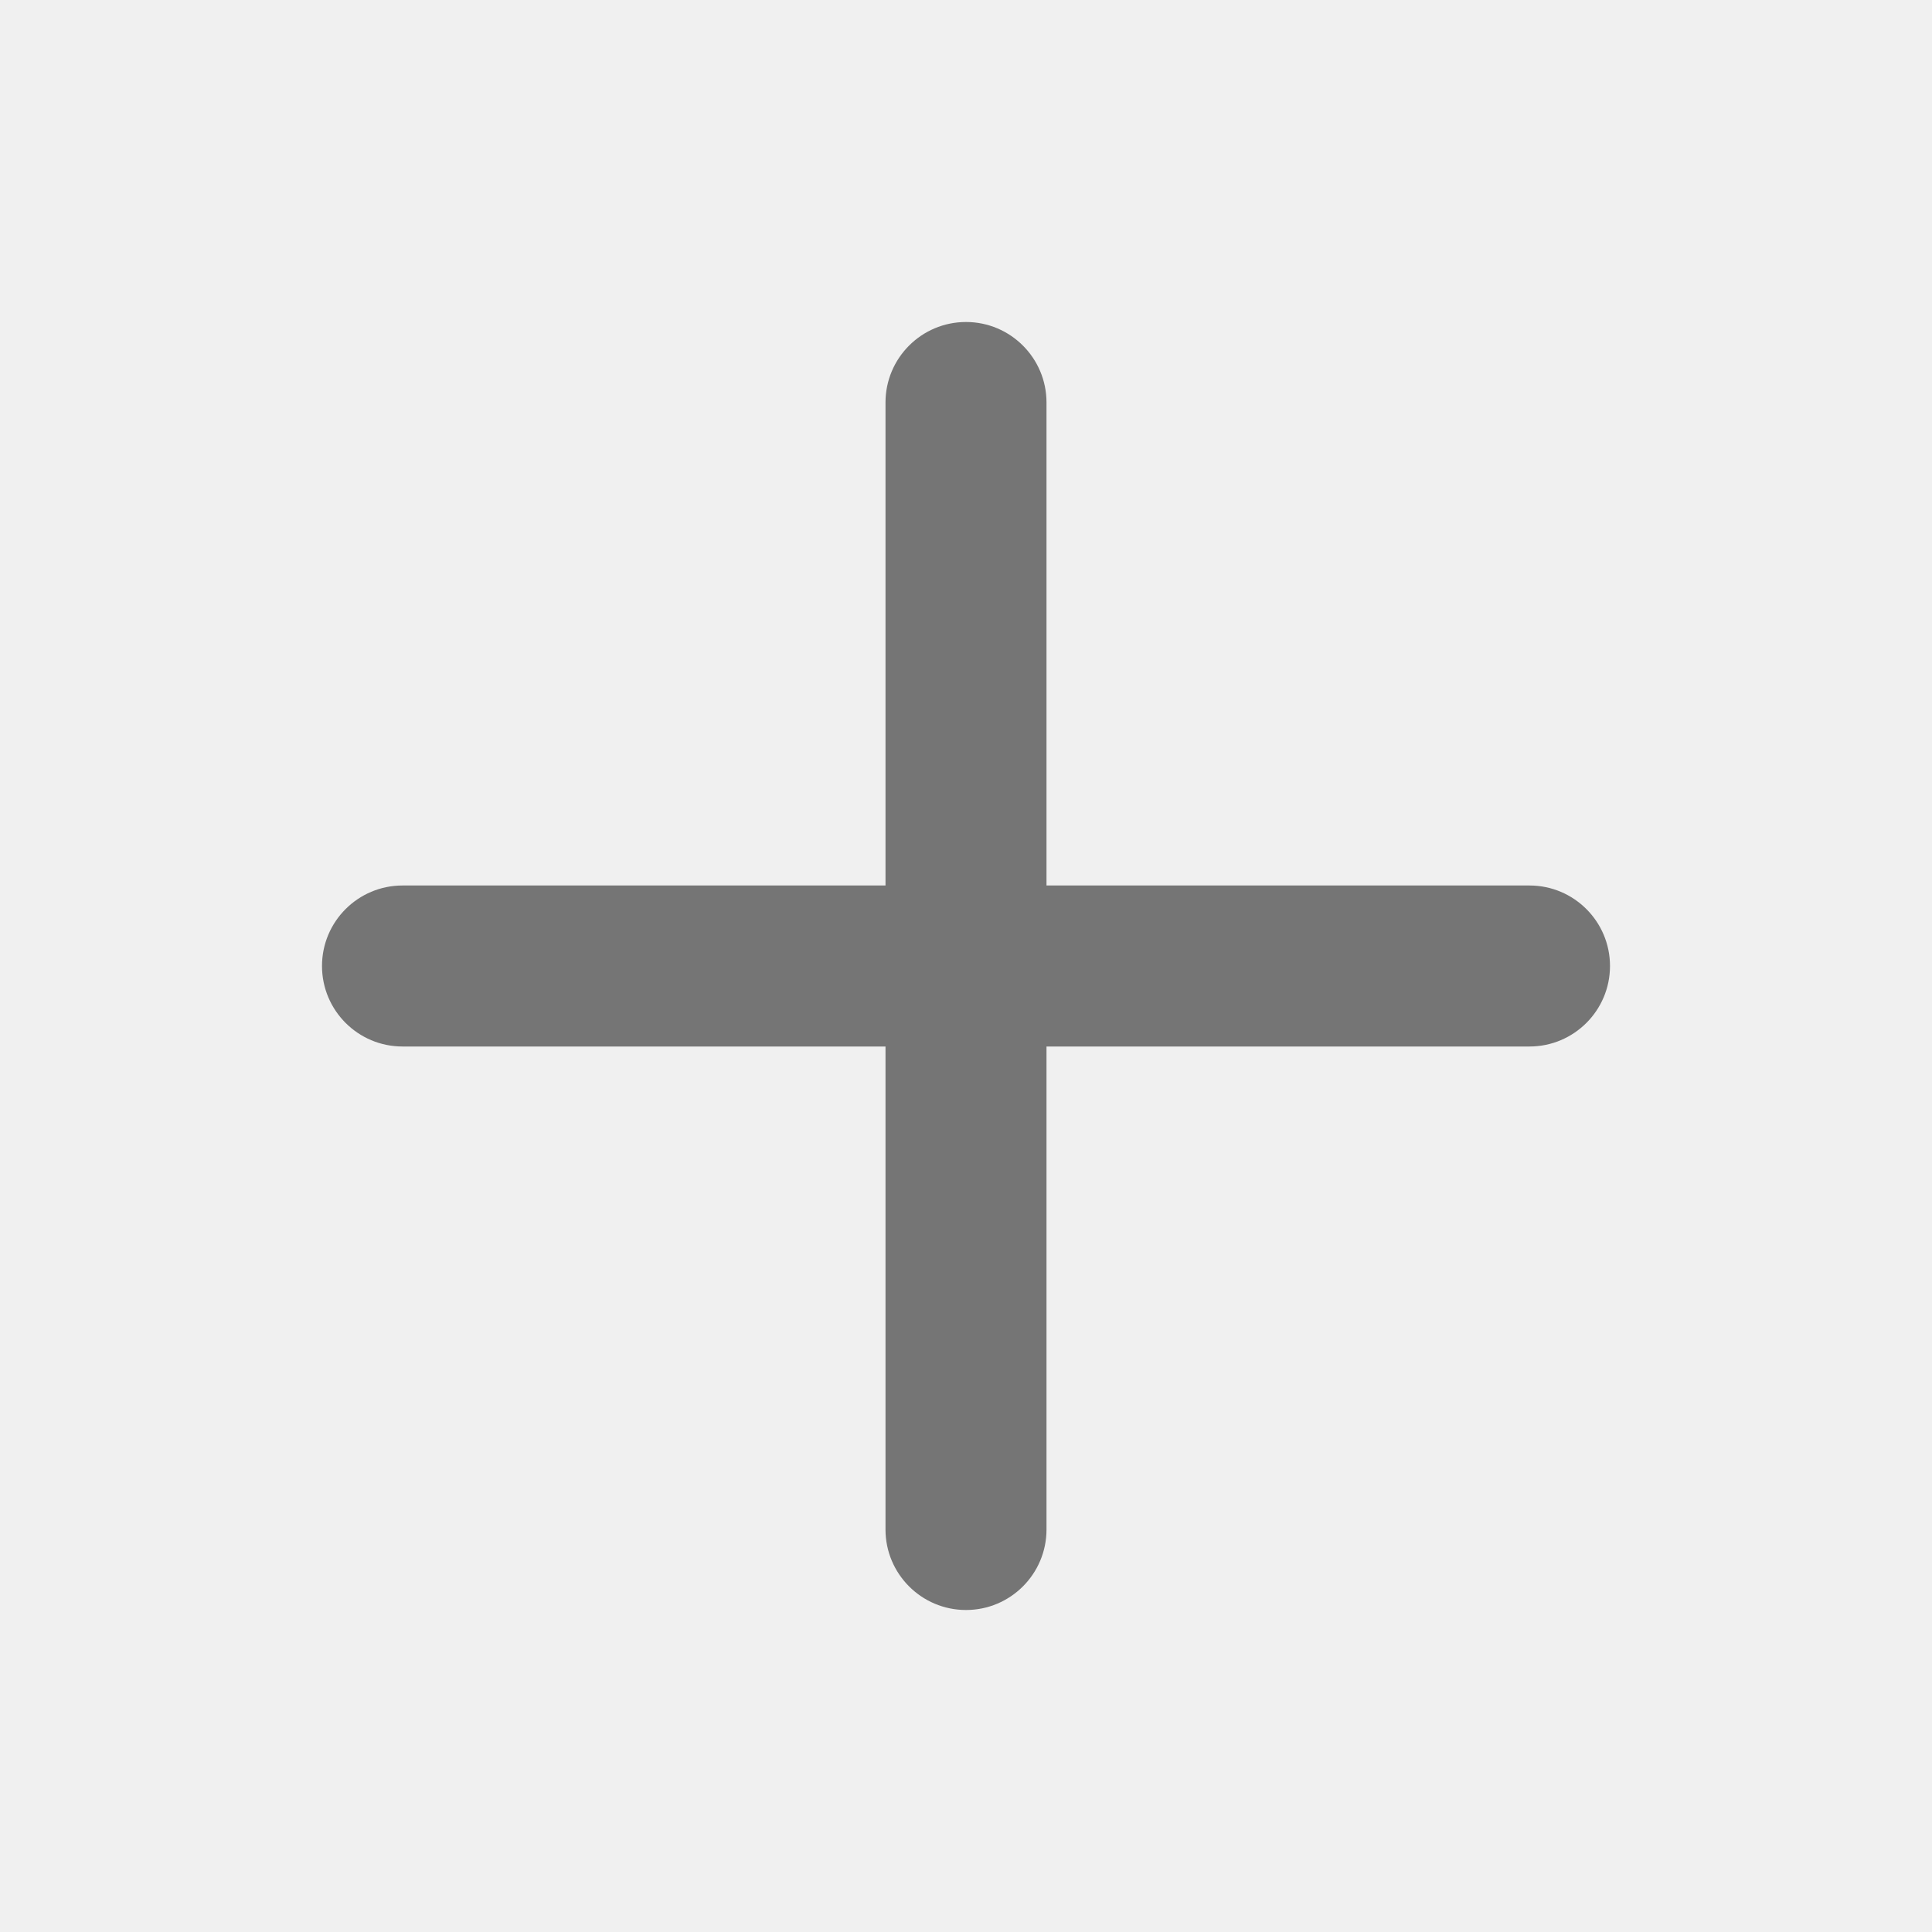
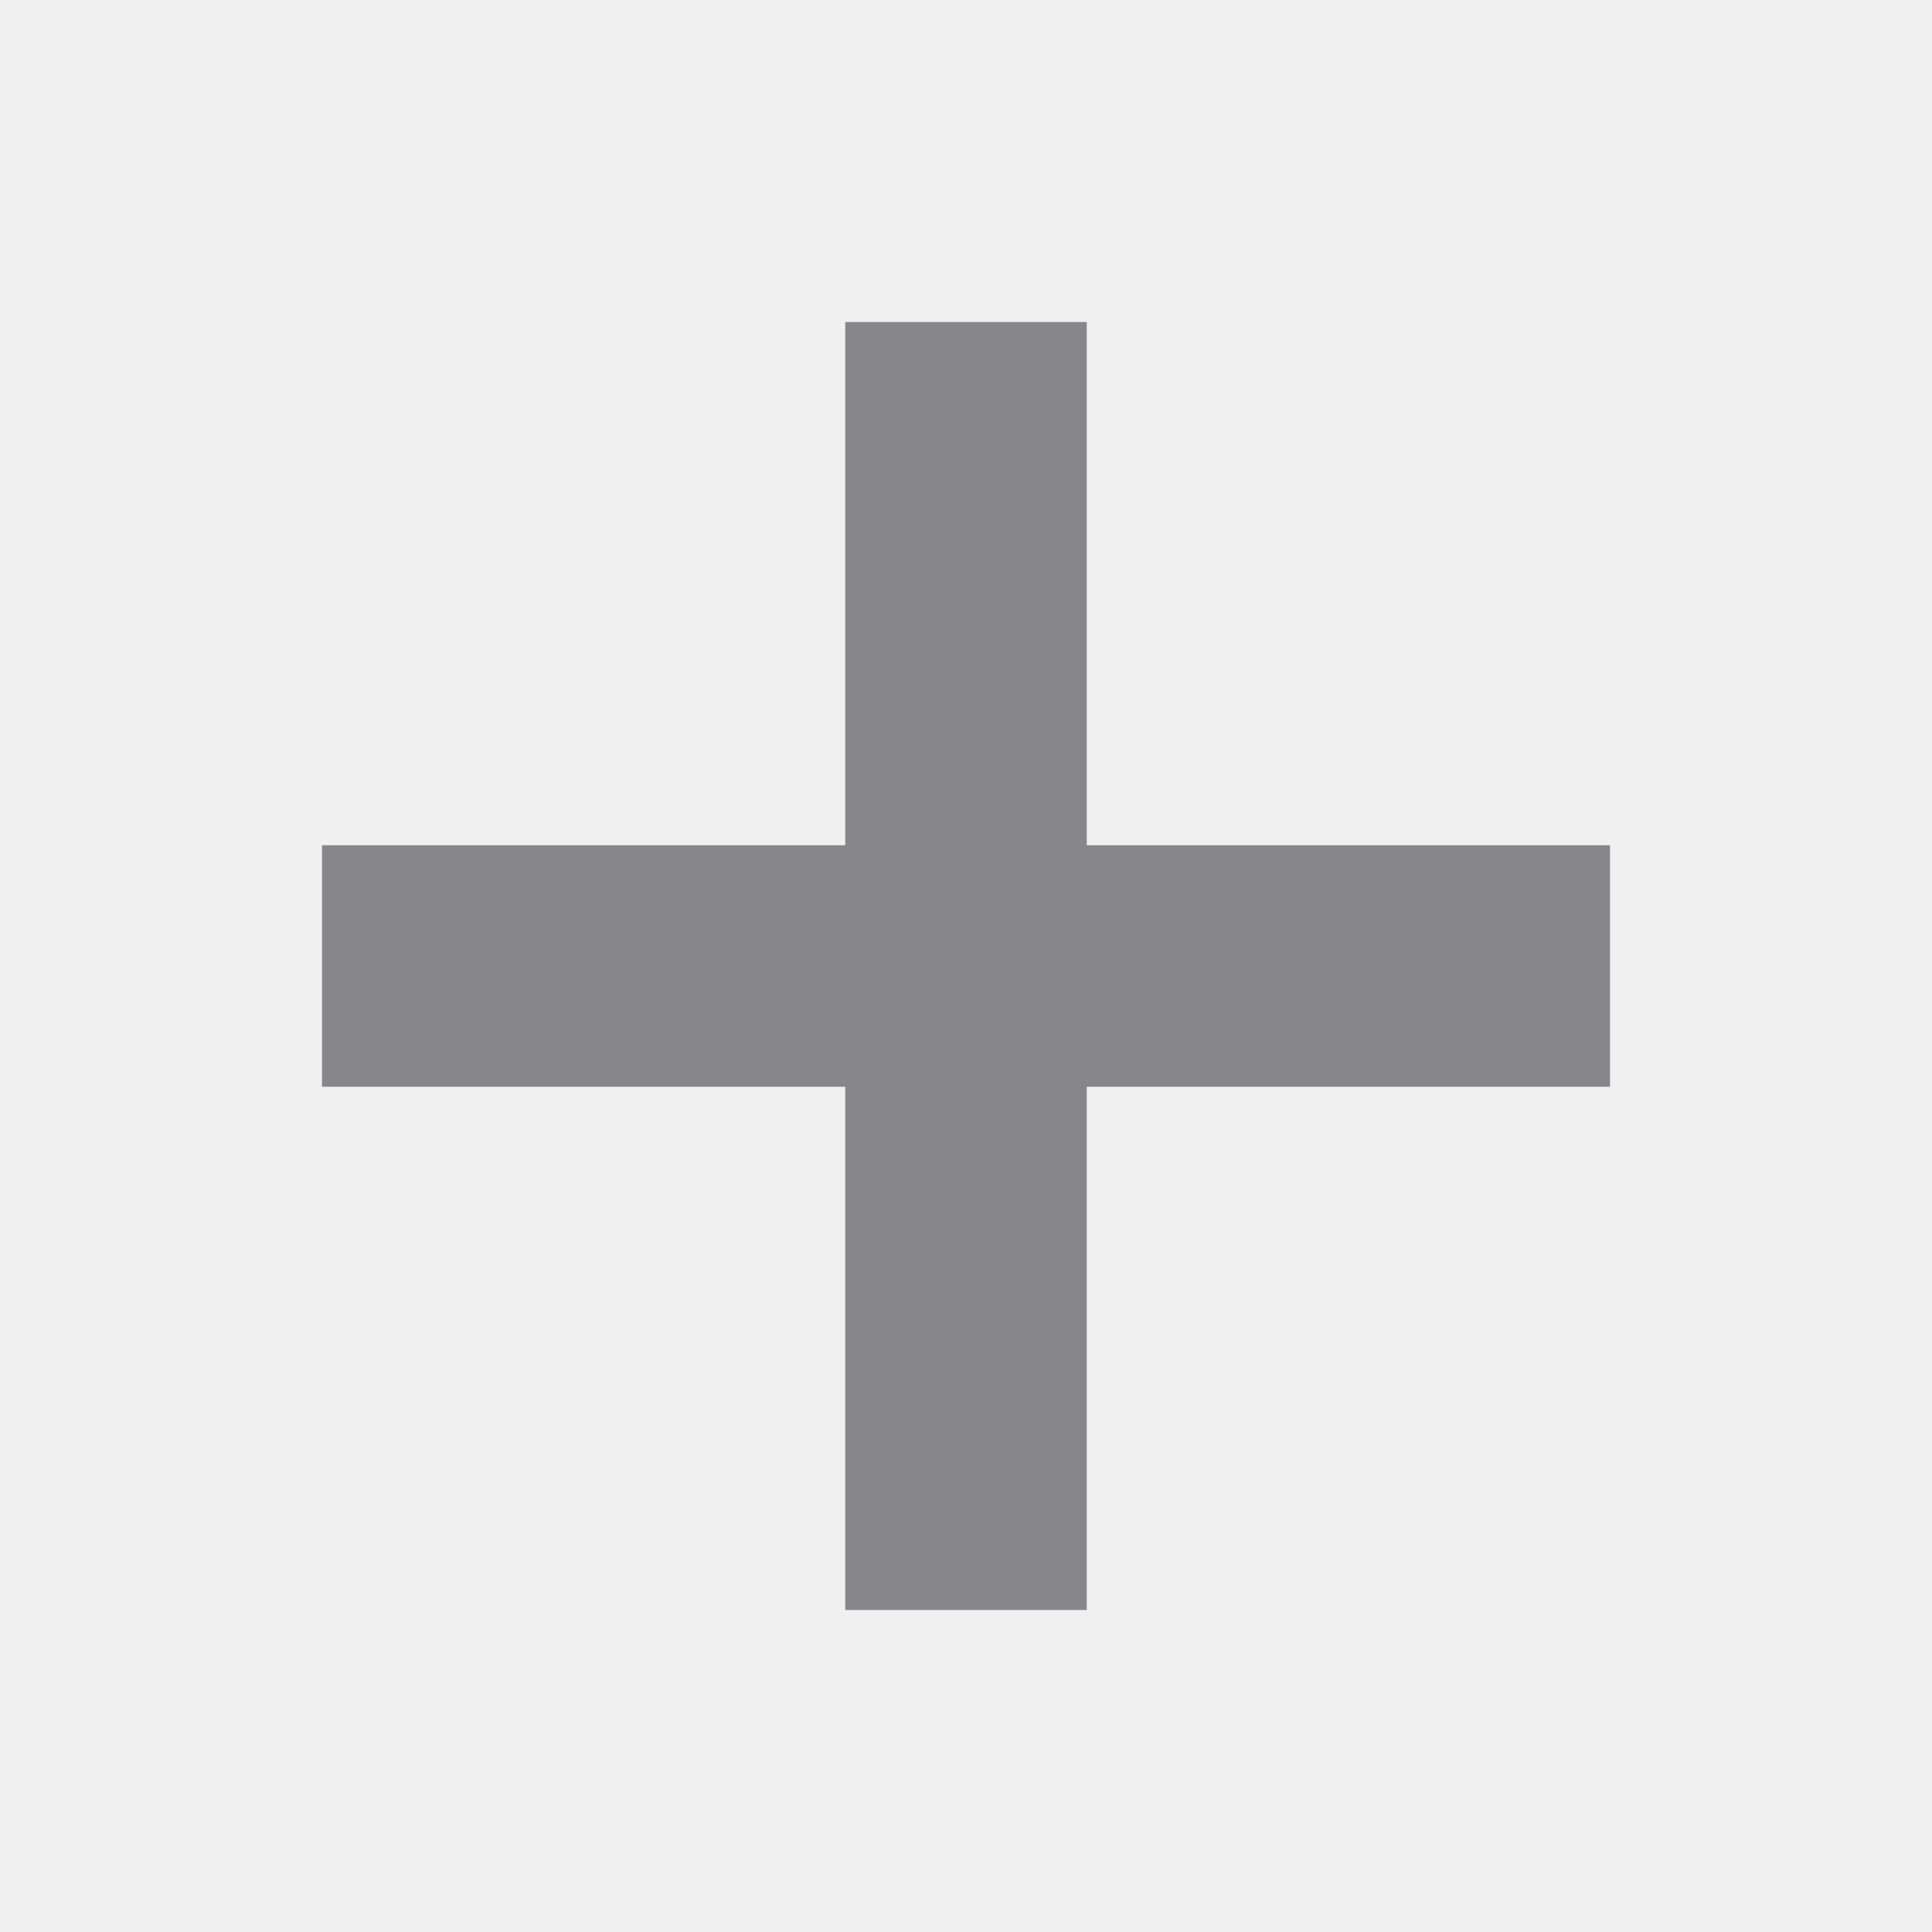
<svg xmlns="http://www.w3.org/2000/svg" width="24" height="24" viewBox="0 0 24 24" fill="none">
-   <path d="M11 19V13H5C4.448 13 4 12.552 4 12C4 11.448 4.448 11 5 11H11V5C11 4.448 11.448 4 12 4C12.552 4 13 4.448 13 5V11H19C19.552 11 20 11.448 20 12C20 12.552 19.552 13 19 13H13V19C13 19.552 12.552 20 12 20C11.448 20 11 19.552 11 19Z" fill="#757575" />
+   <g clip-path="url(#clip0_4_158)">
+     <path d="M13.5 10.5H20V13.5H13.5V20H10.5V13.5H4V10.5H10.5V4H13.5V10.5Z" fill="#86868B" />
+   </g>
+   <defs>
+     <clipPath id="clip0_4_158">
+       <rect width="16" height="16" fill="white" transform="translate(4 4)" />
+     </clipPath>
+   </defs>
</svg>
